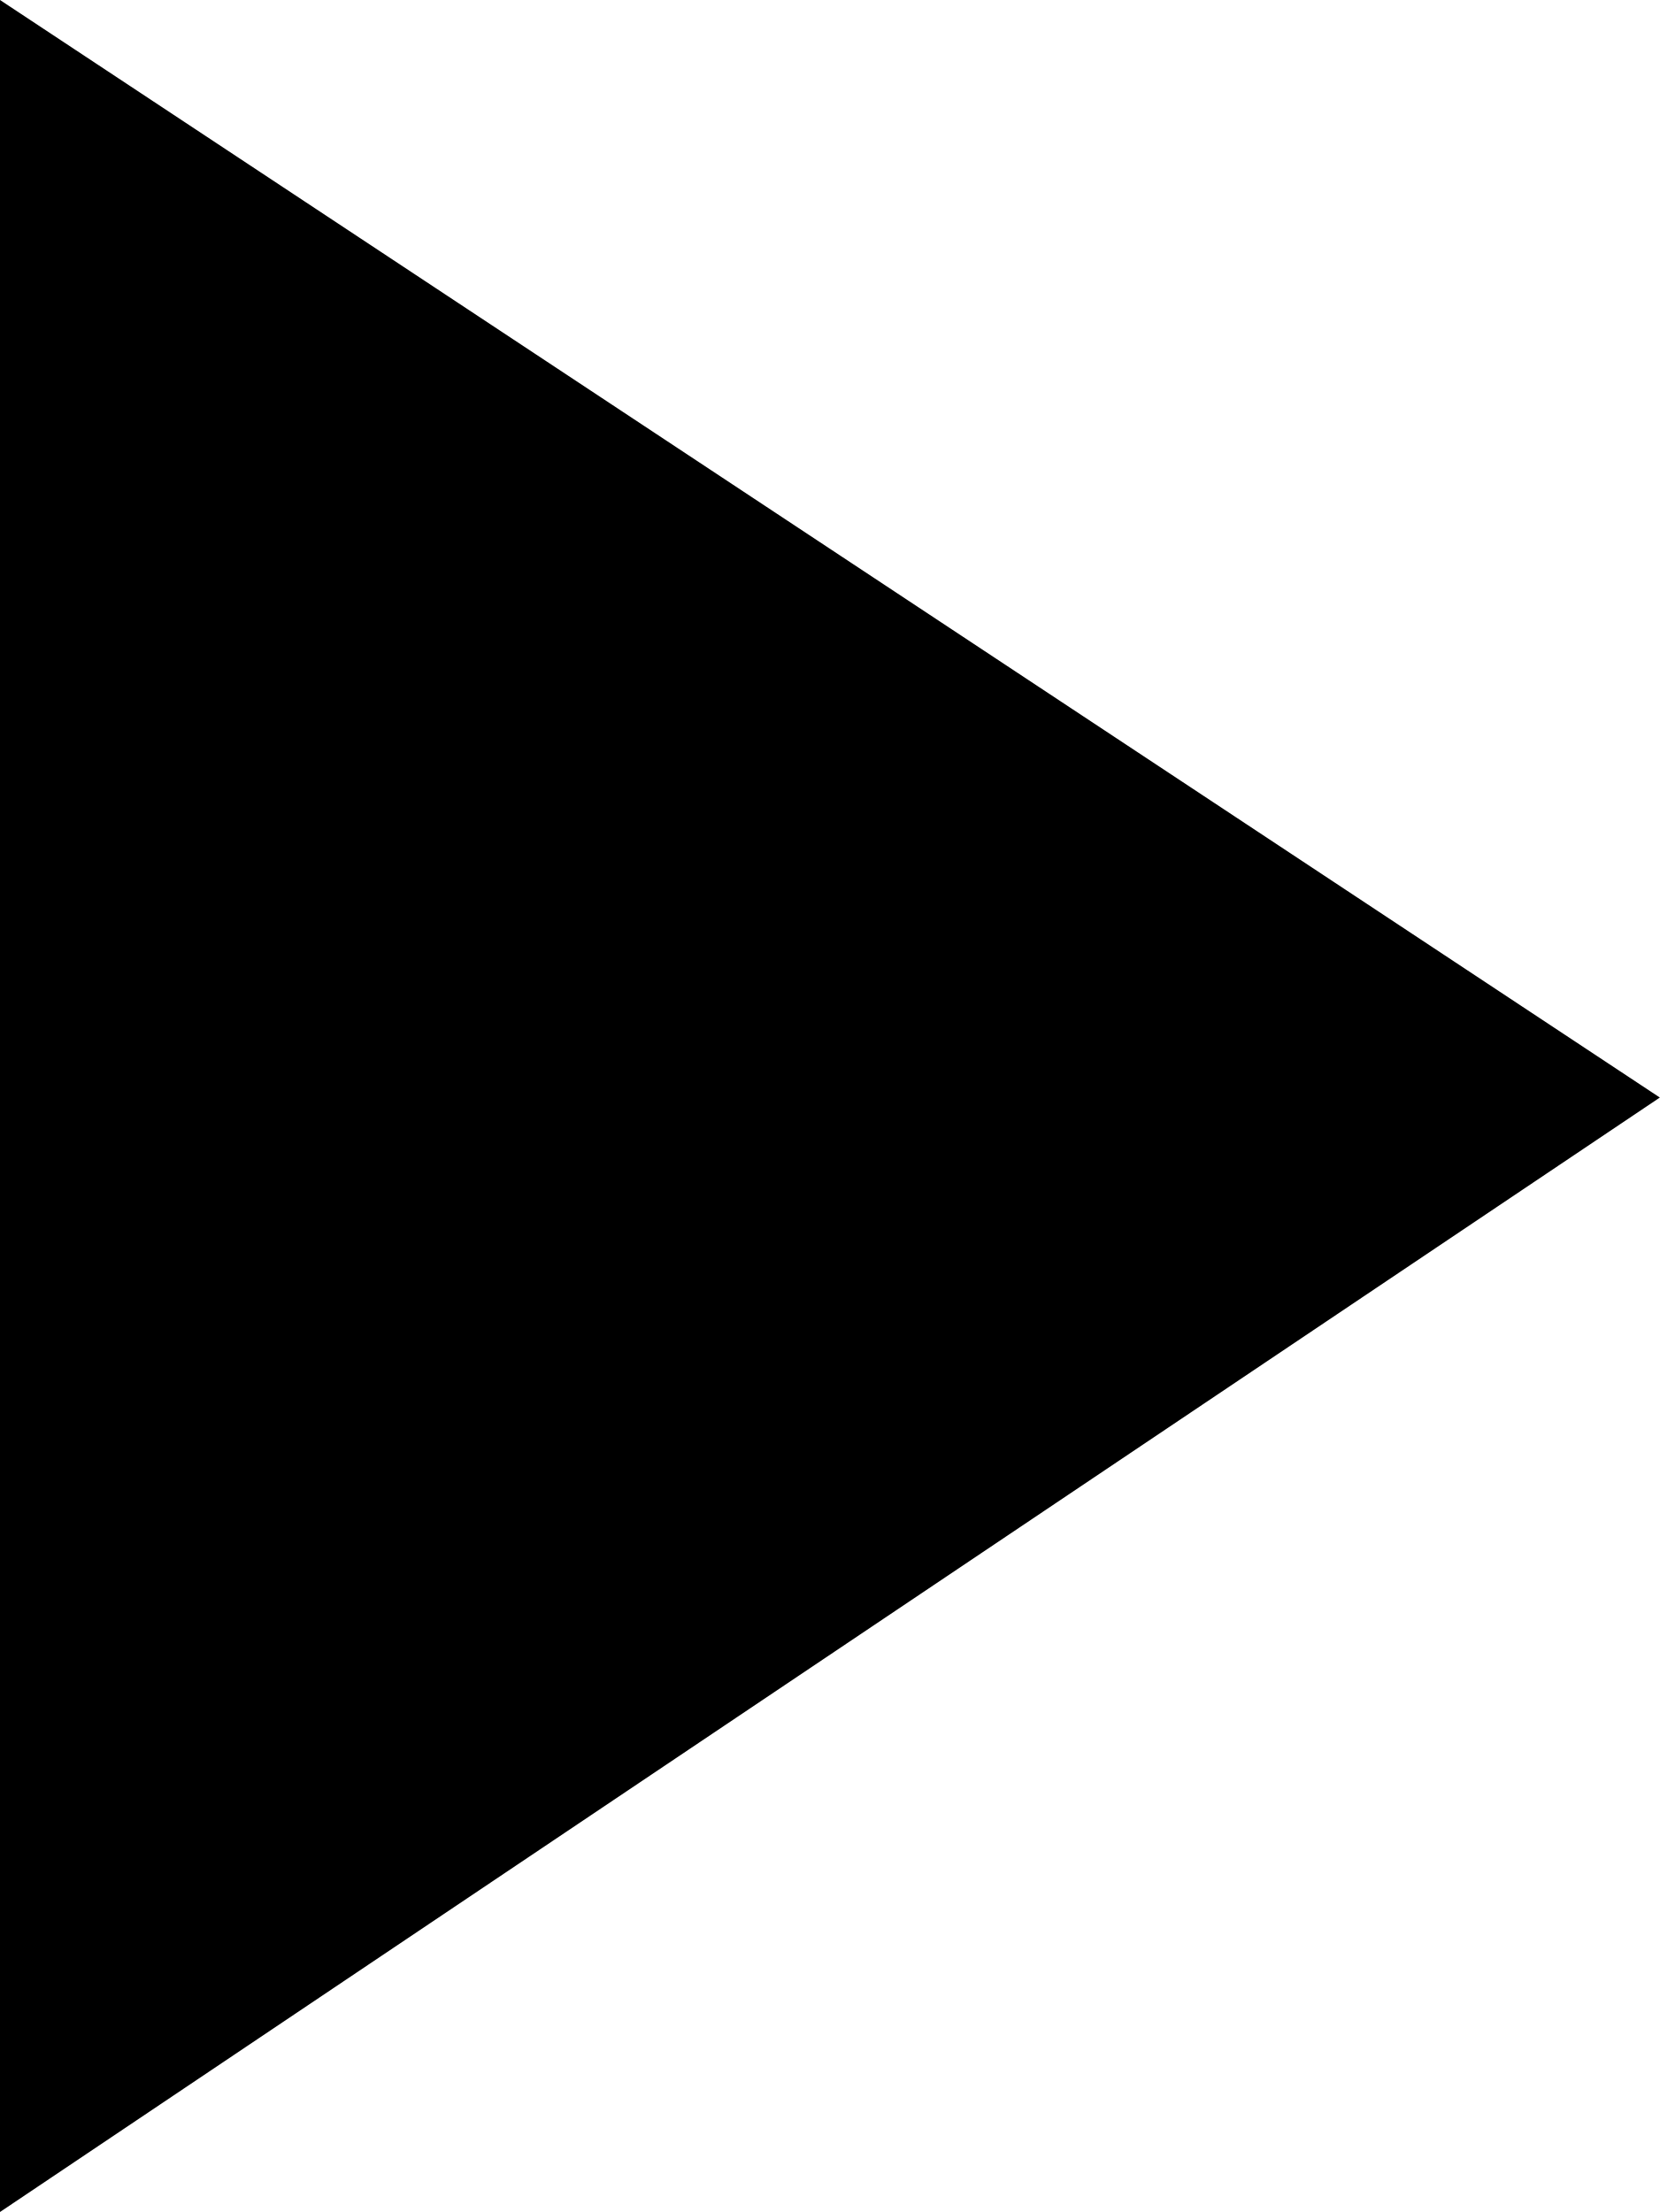
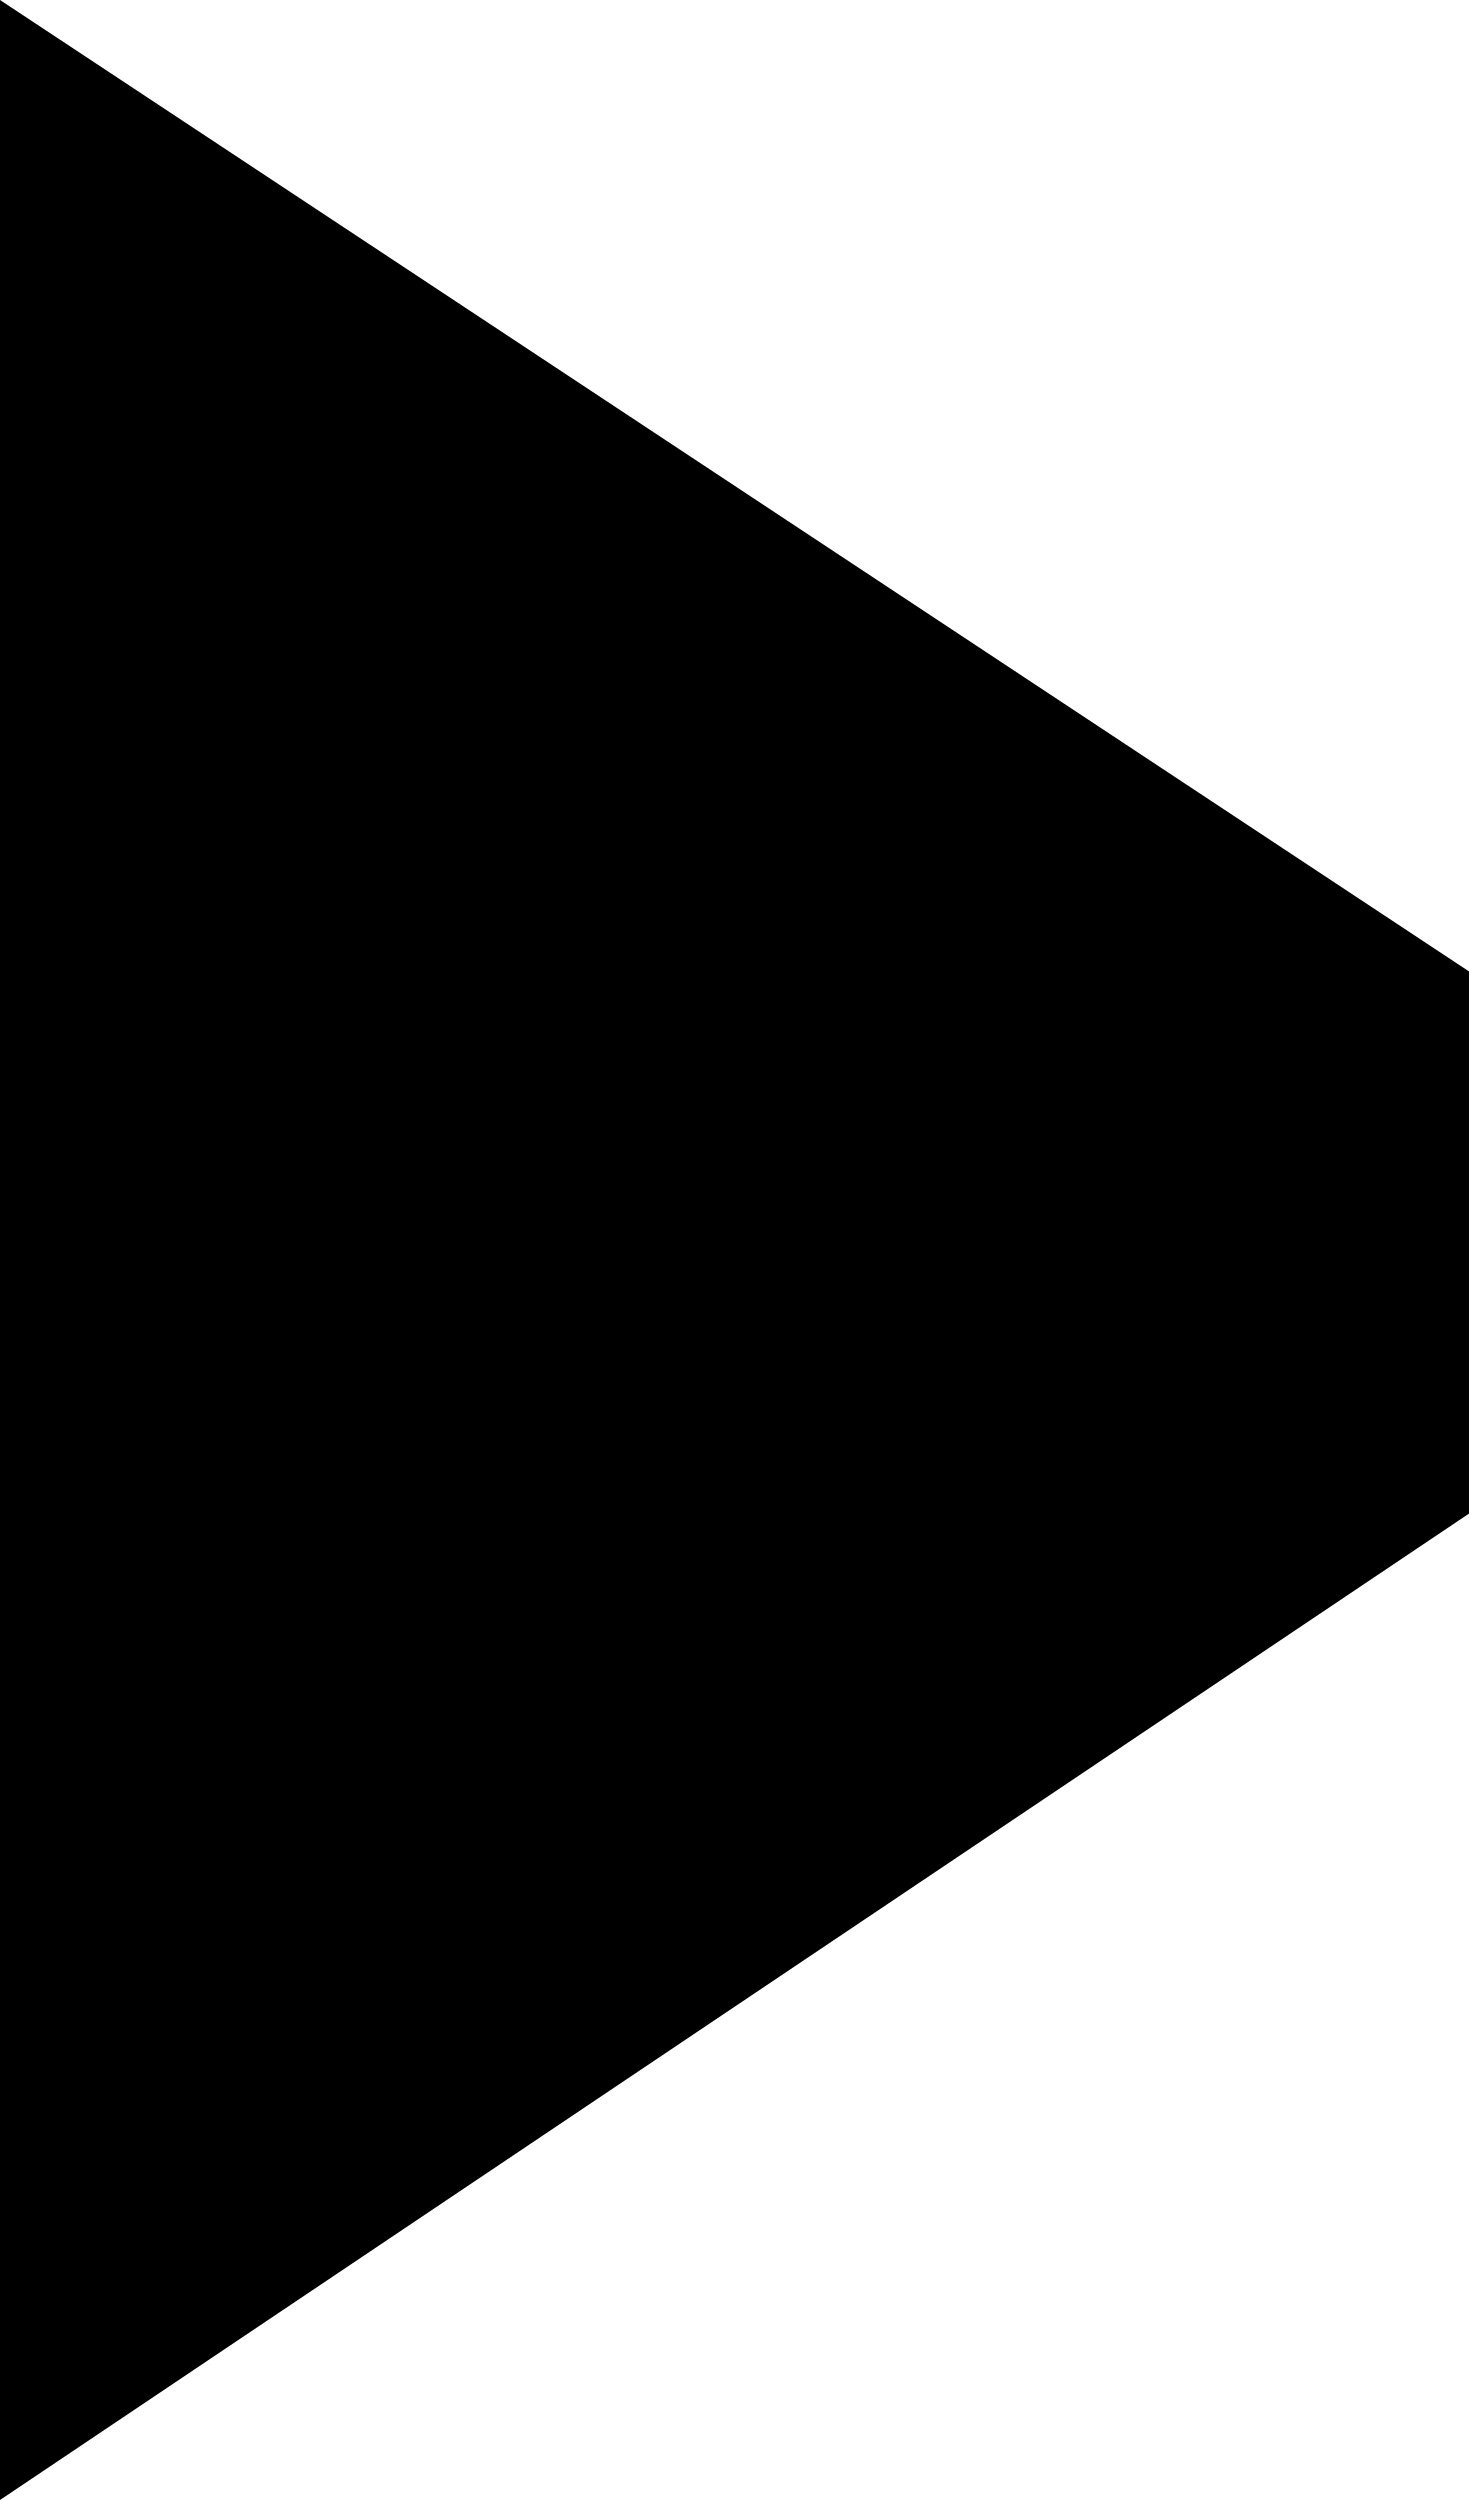
- <svg xmlns="http://www.w3.org/2000/svg" version="1.1" id="Layer_1" x="0px" y="0px" viewBox="0 0 92.2 122.88" style="enable-background:new 0 0 92.2 122.88" xml:space="preserve">
+ <svg xmlns="http://www.w3.org/2000/svg" version="1.1" id="Layer_1" x="0px" y="0px" viewBox="0 0 72.2 122.88" style="enable-background:new 0 0 92.2 122.88" xml:space="preserve">
  <style type="text/css">.st0{fill-rule:evenodd;clip-rule:evenodd;}</style>
  <g>
    <polygon class="st0" points="92.2,60.97 0,122.88 0,0 92.2,60.97" />
  </g>
</svg>
